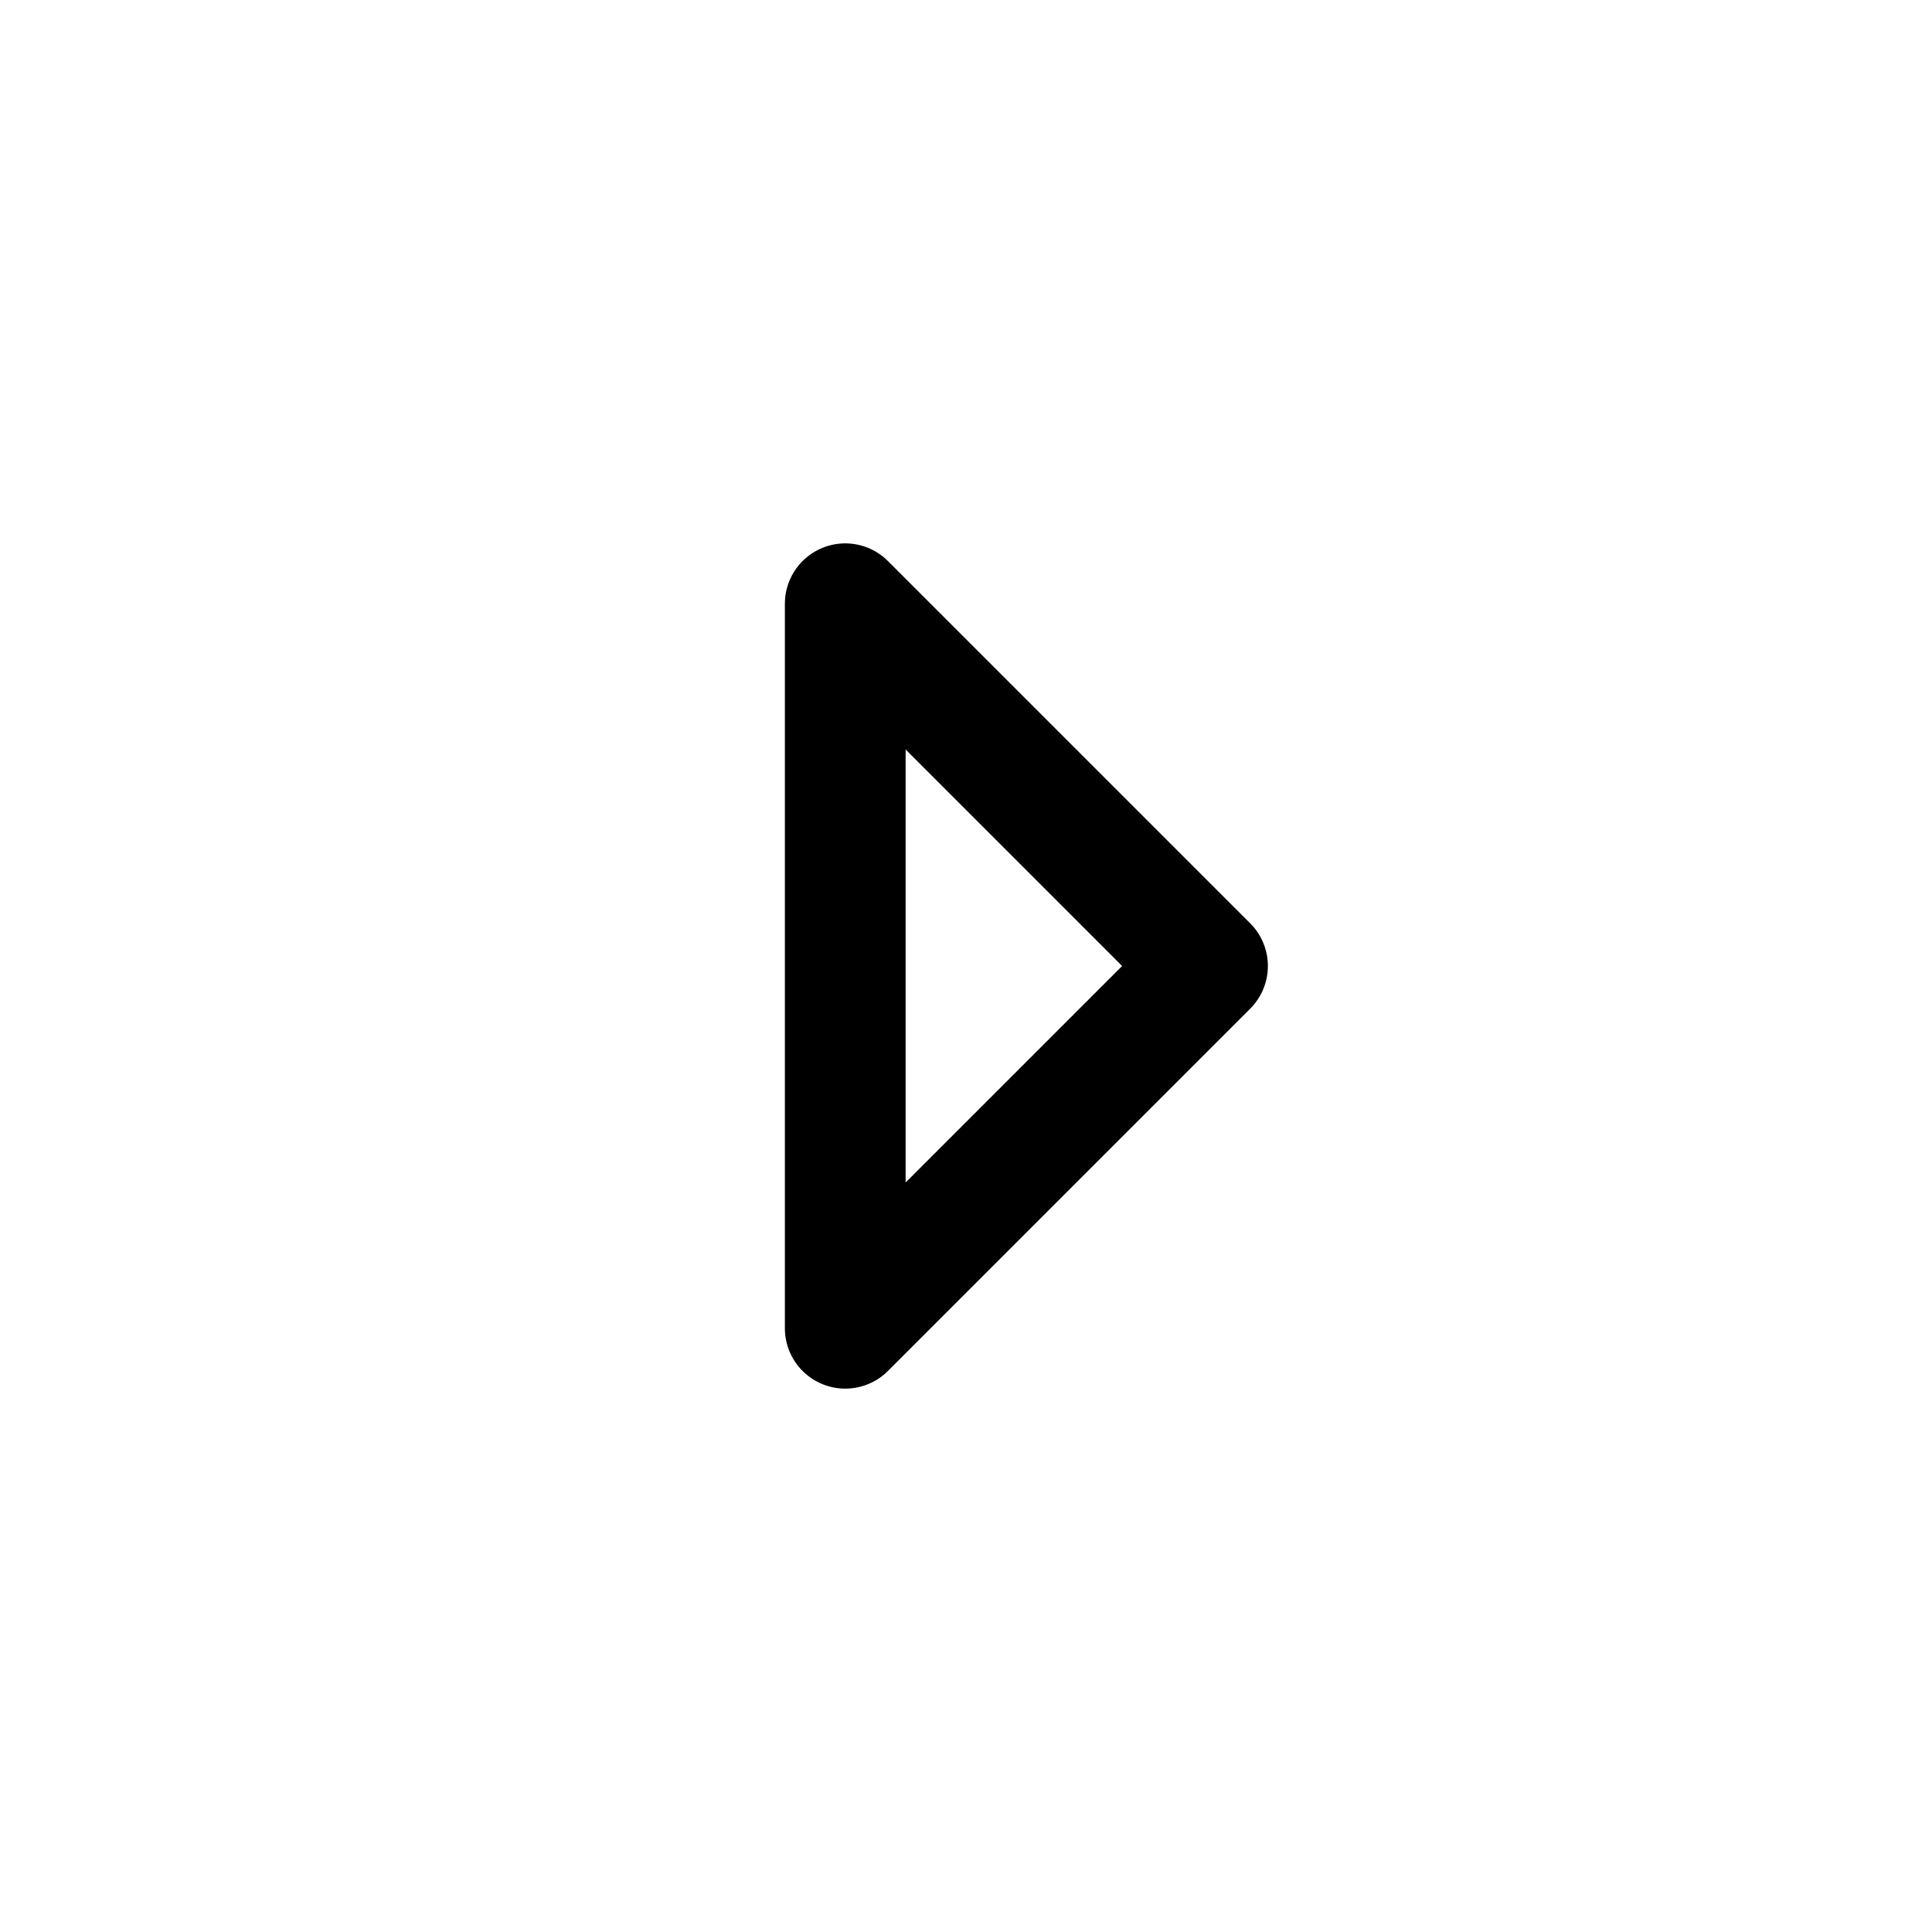
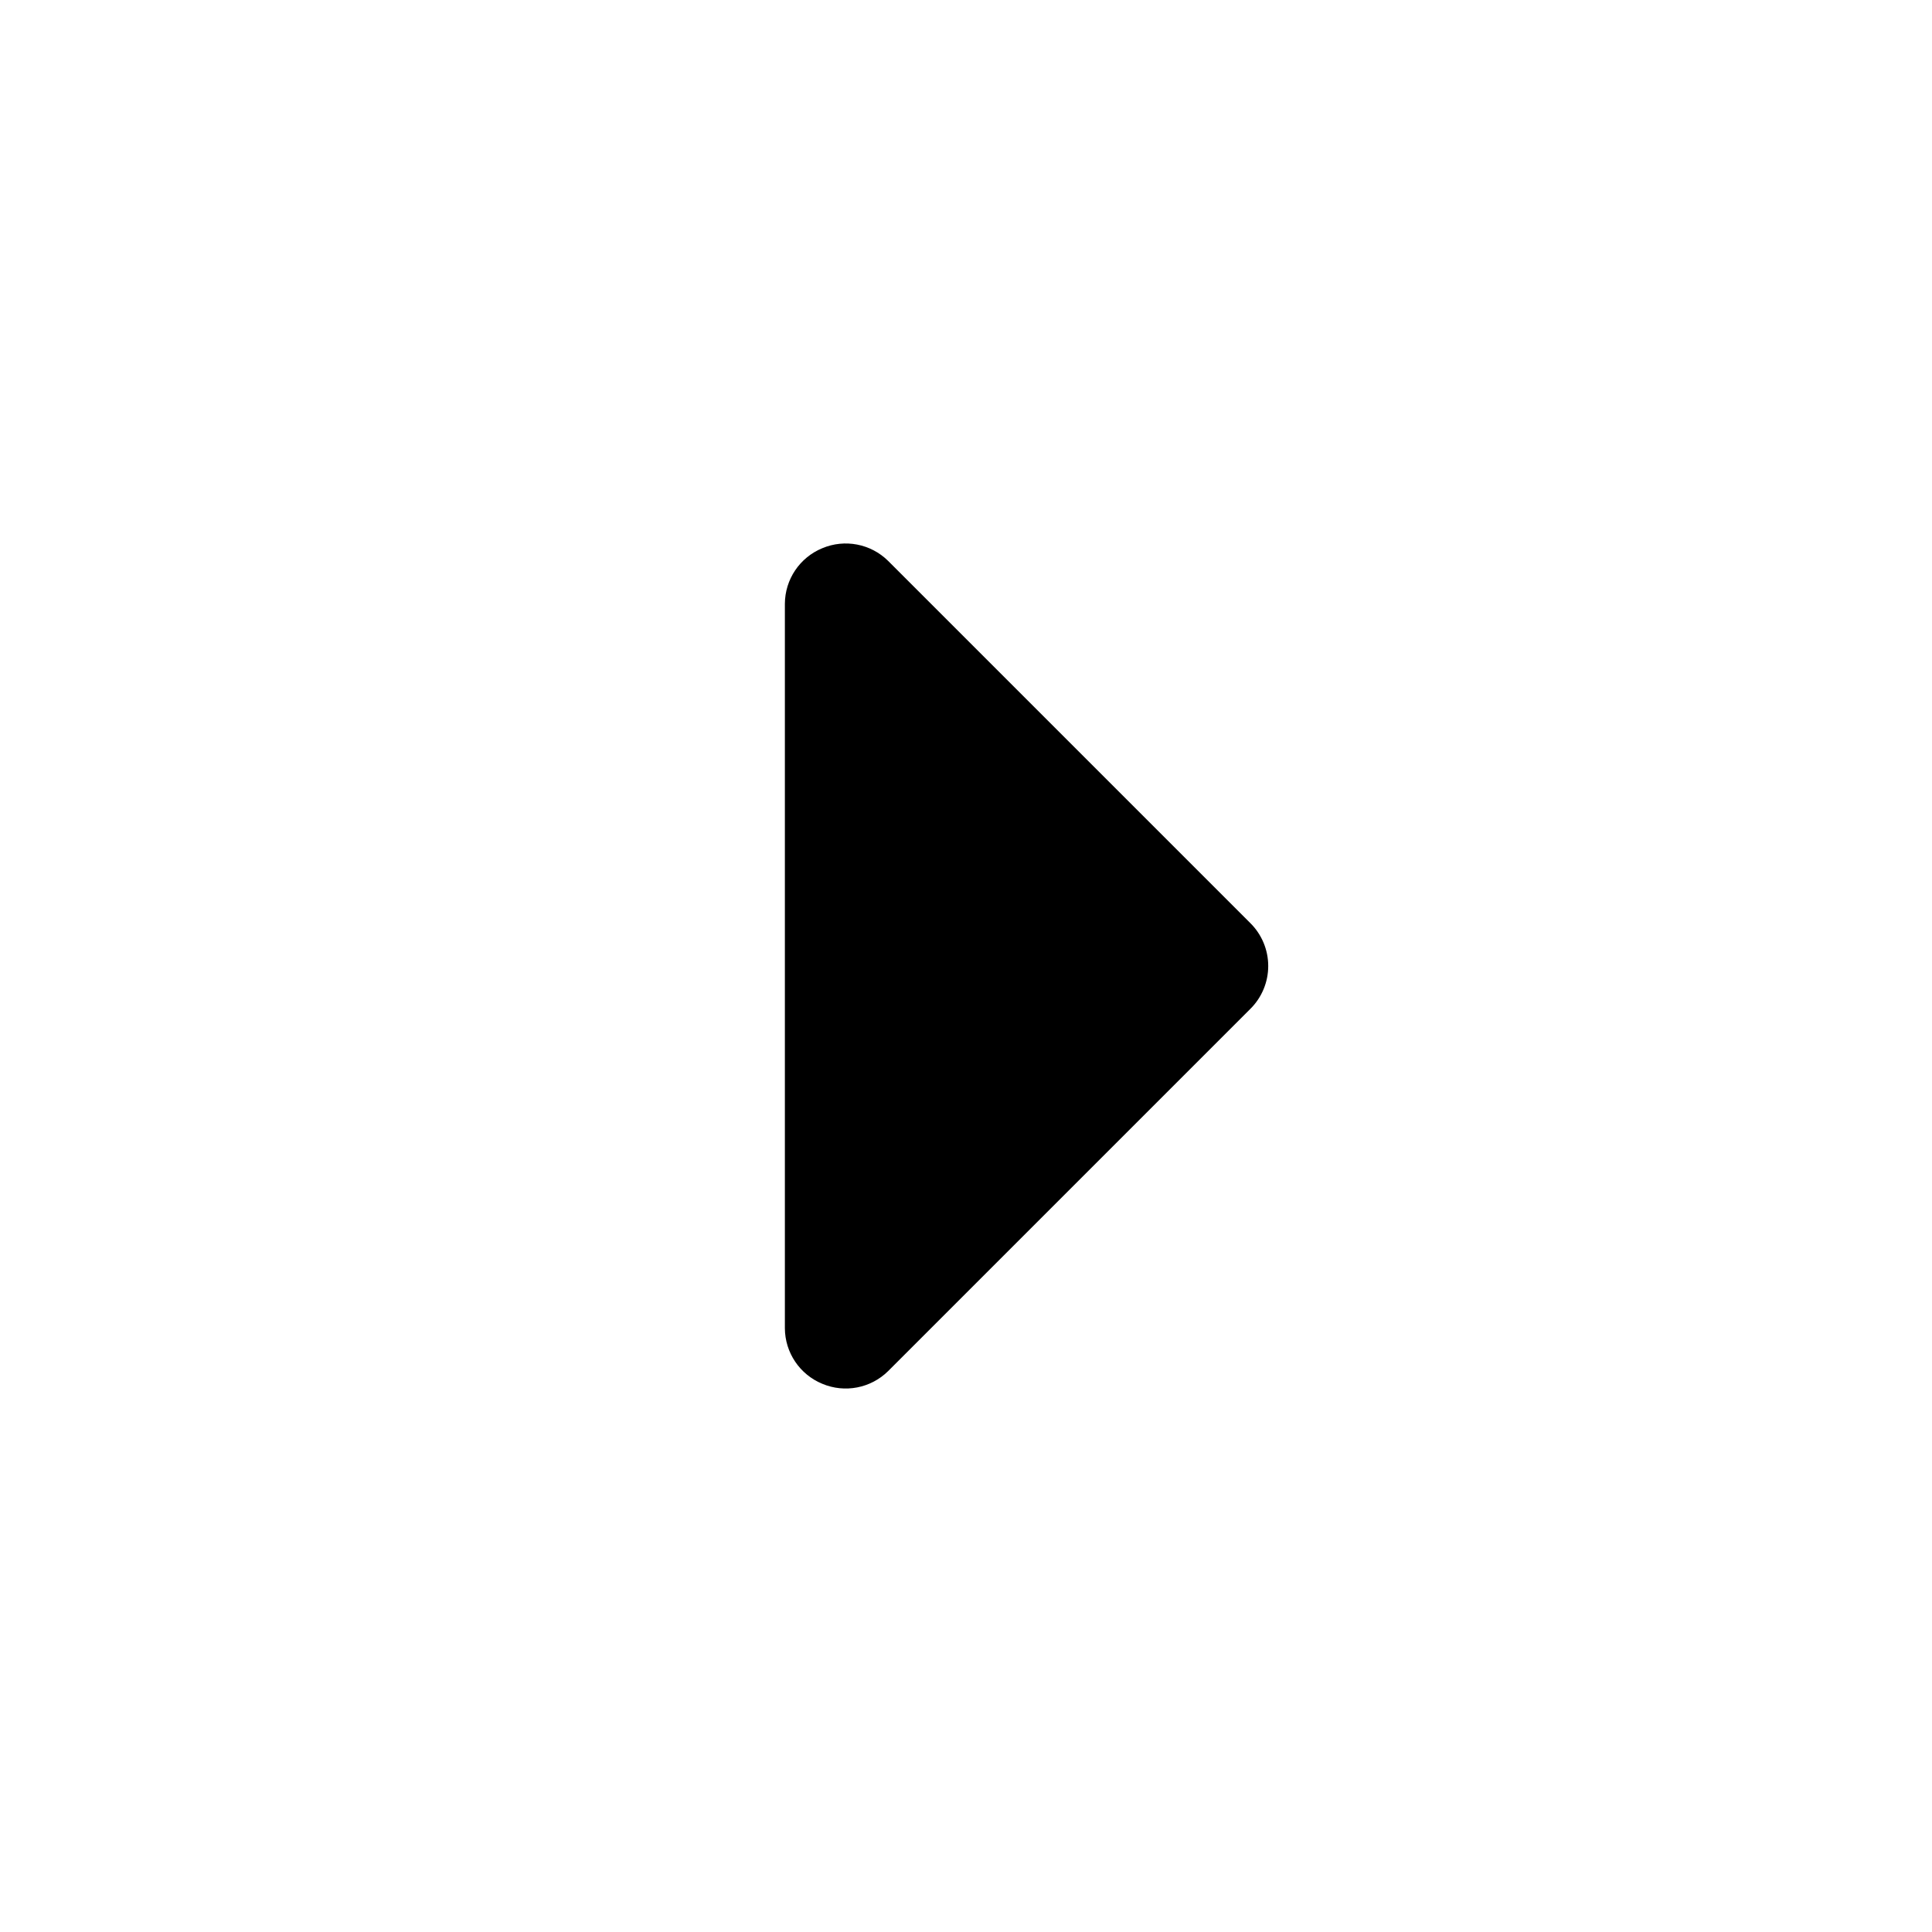
<svg xmlns="http://www.w3.org/2000/svg" aria-hidden="true" viewBox="0 0 32 32">
-   <path fill="none" stroke="currentColor" stroke-linecap="round" stroke-linejoin="round" stroke-width="2" d="M14 10l6 6-6 6z" />
+   <path fill="currentColor" fill-rule="evenodd" d="M13.62 22.92A1 1 0 0113 22V10a1 1 0 01.62-.92 1 1 0 011.09.21l6 6a1 1 0 010 1.42l-6 6a1 1 0 01-1.09.21z" />
</svg>
